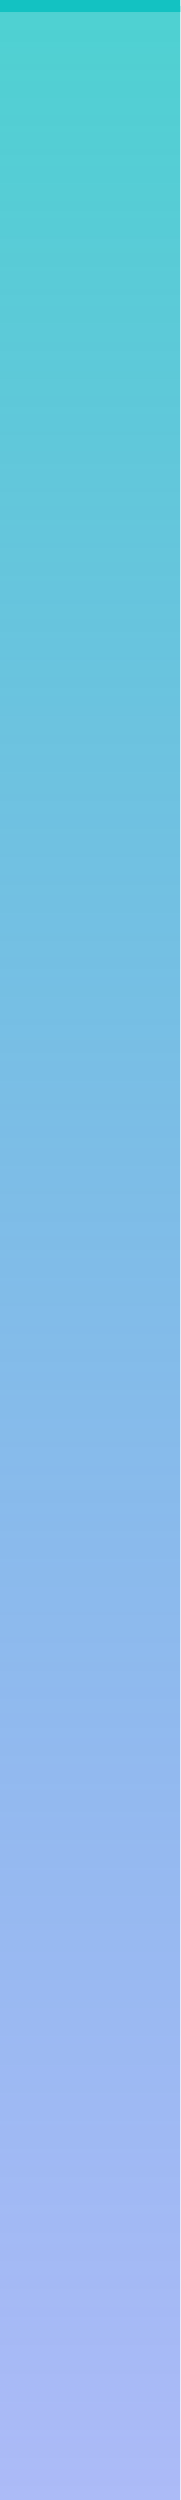
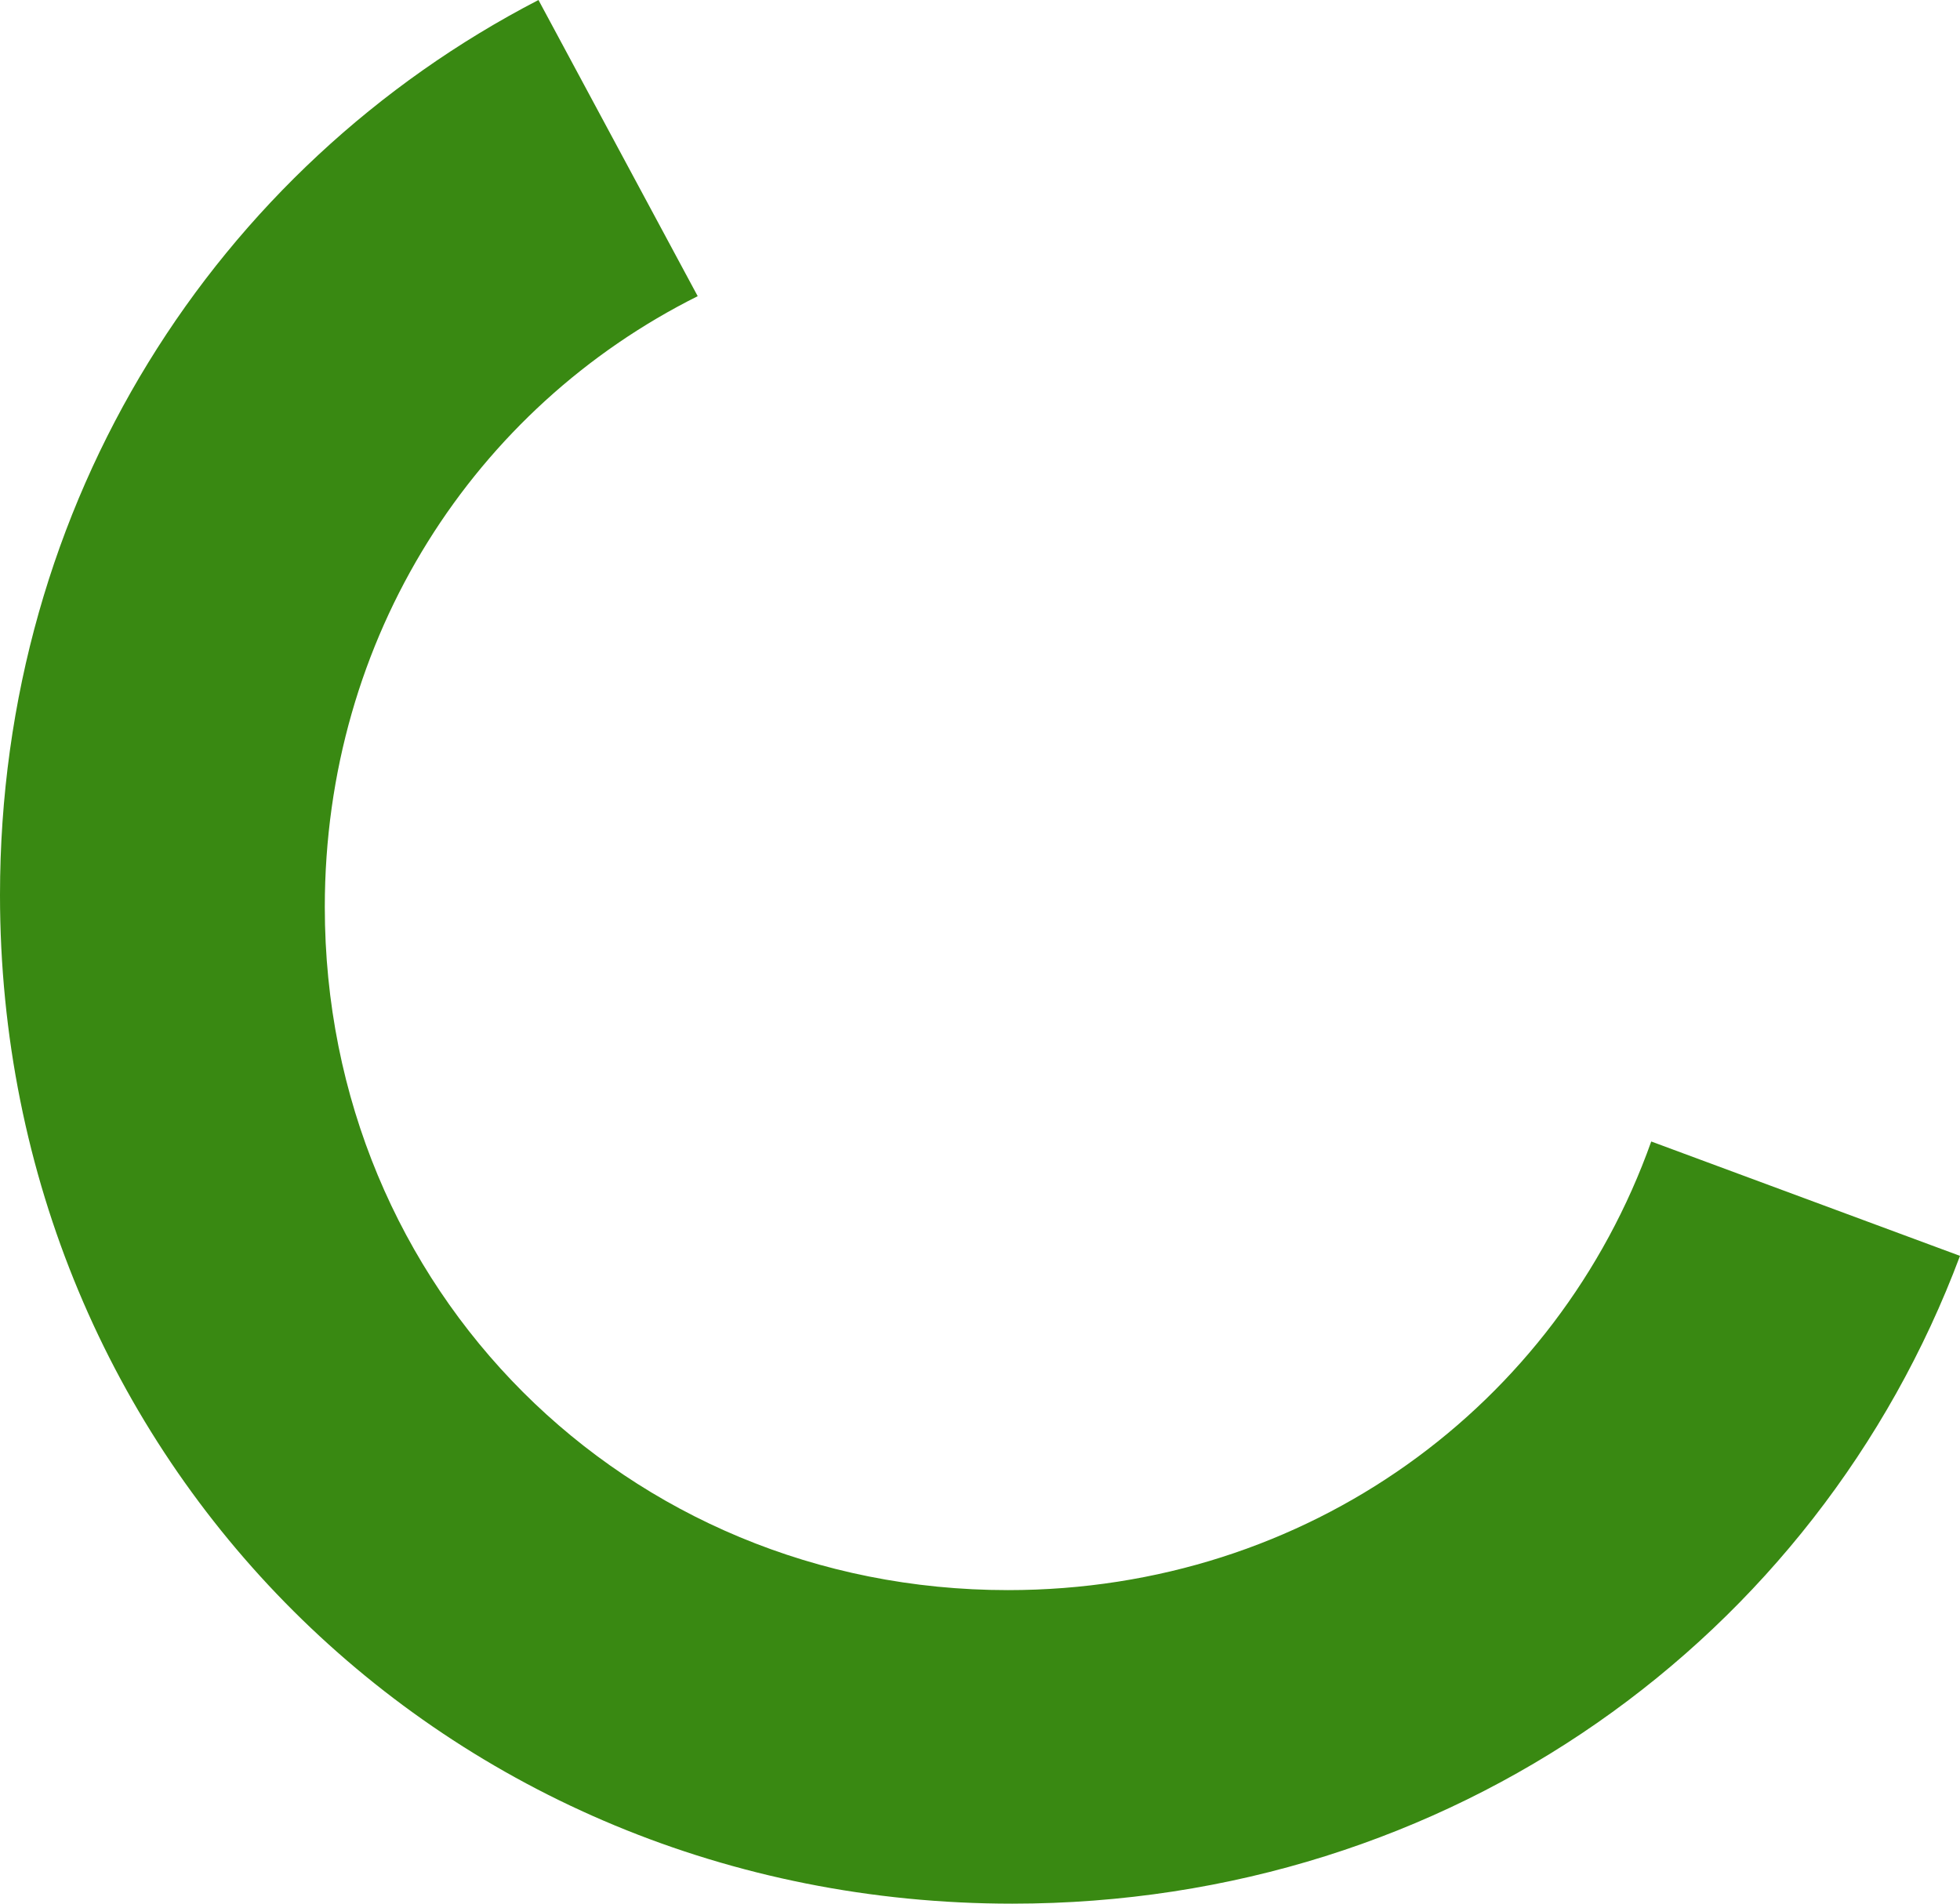
- <svg xmlns="http://www.w3.org/2000/svg" version="1.1" width="15px" height="208px">
-   <defs>
-     <linearGradient gradientUnits="userSpaceOnUse" x1="522.5" y1="402" x2="522.5" y2="610" id="LinearGradient187">
-       <stop id="Stop188" stop-color="#13c2c2" stop-opacity="0.749" offset="0" />
-       <stop id="Stop189" stop-color="#2f54eb" stop-opacity="0.4" offset="1" />
-     </linearGradient>
-   </defs>
-   <g transform="matrix(1 0 0 1 -515 -402 )">
-     <path d="M 515 402.5  L 530 402.5  L 530 610  L 515 610  L 515 402.5  Z " fill-rule="nonzero" fill="url(#LinearGradient187)" stroke="none" />
-     <path d="M 515 402.5  L 530 402.5  " stroke-width="1" stroke="#13c2c2" fill="none" />
+ <svg xmlns="http://www.w3.org/2000/svg" version="1.1" width="175px" height="170px">
+   <g transform="matrix(1 0 0 1 -715 -2108 )">
+     <path d="M 48.078 0  L 62.295 26.449  C 42.391 36.394  29 56.871  29 81  C 29 115.16  55.84 142  90 142  C 116.773 142  139.049 125.513  147.432 101.937  L 175 112.151  C 162.225 146.264  129.552 170  90.383 170  C 39.769 170  0 130.365  0 79.92  C 0 44.796  19.28 14.912  48.078 0  Z " fill-rule="nonzero" fill="#398912" stroke="none" transform="matrix(1 0 0 1 715 2108 )" />
  </g>
</svg>
